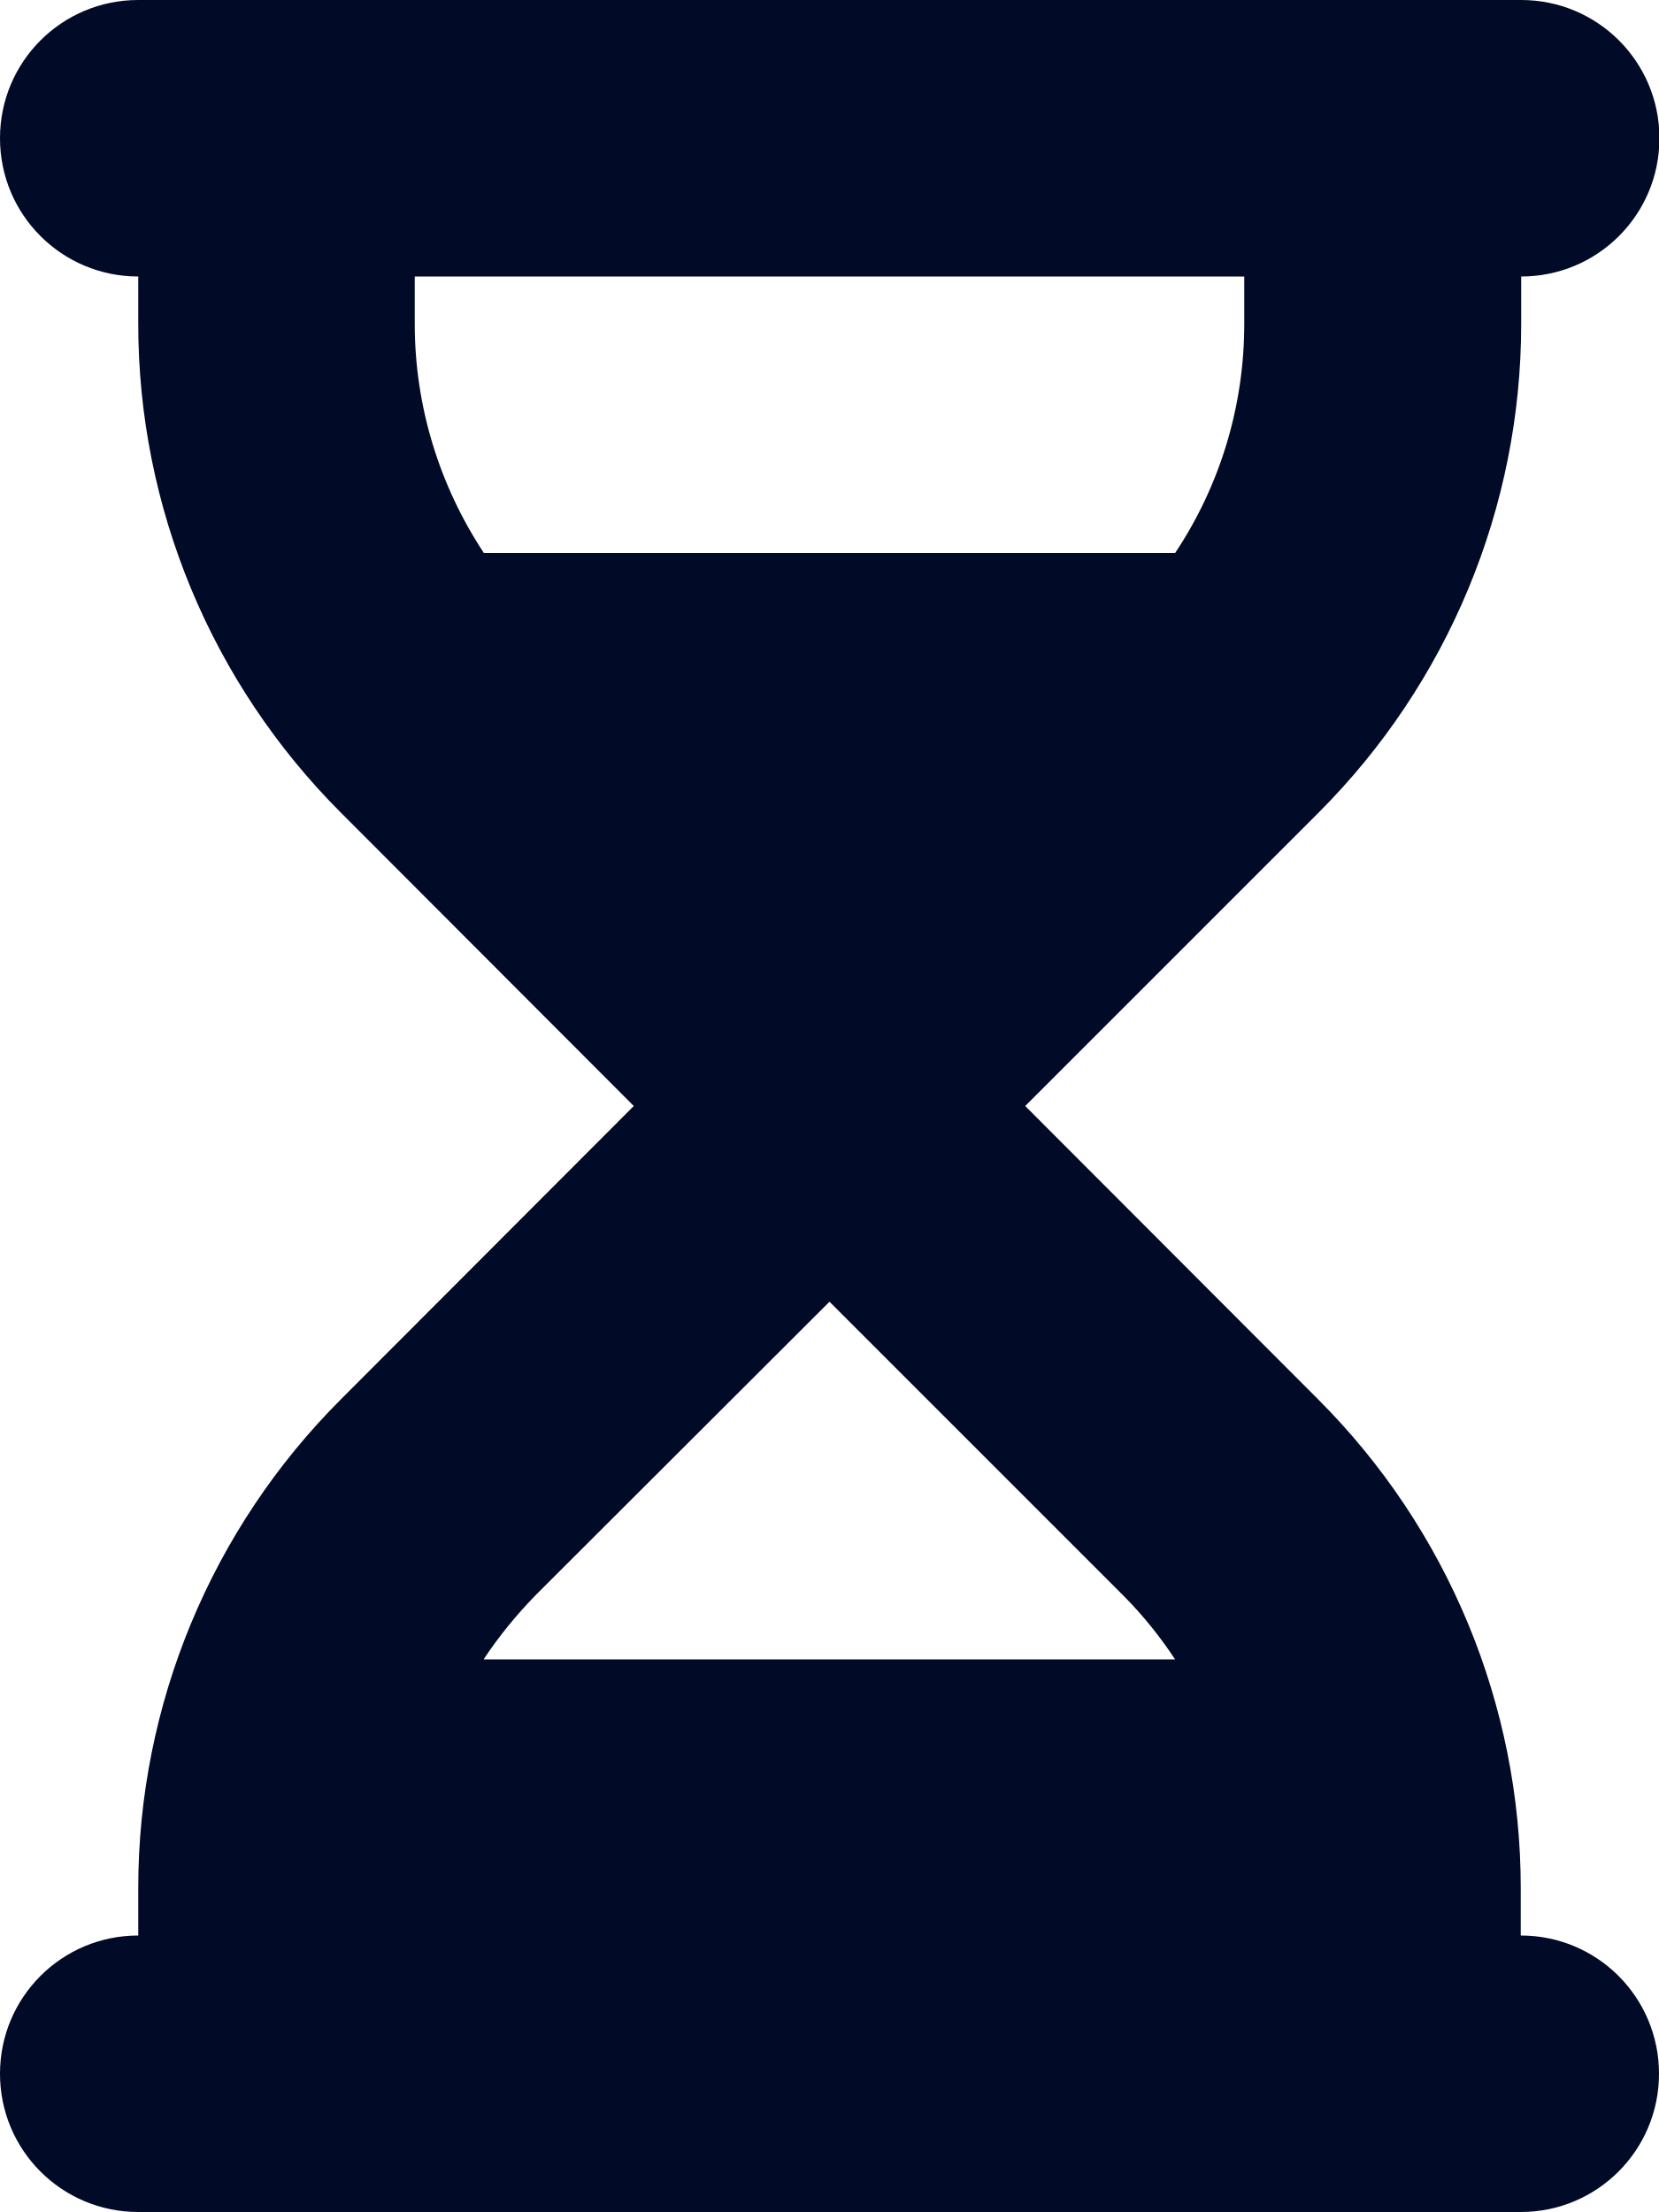
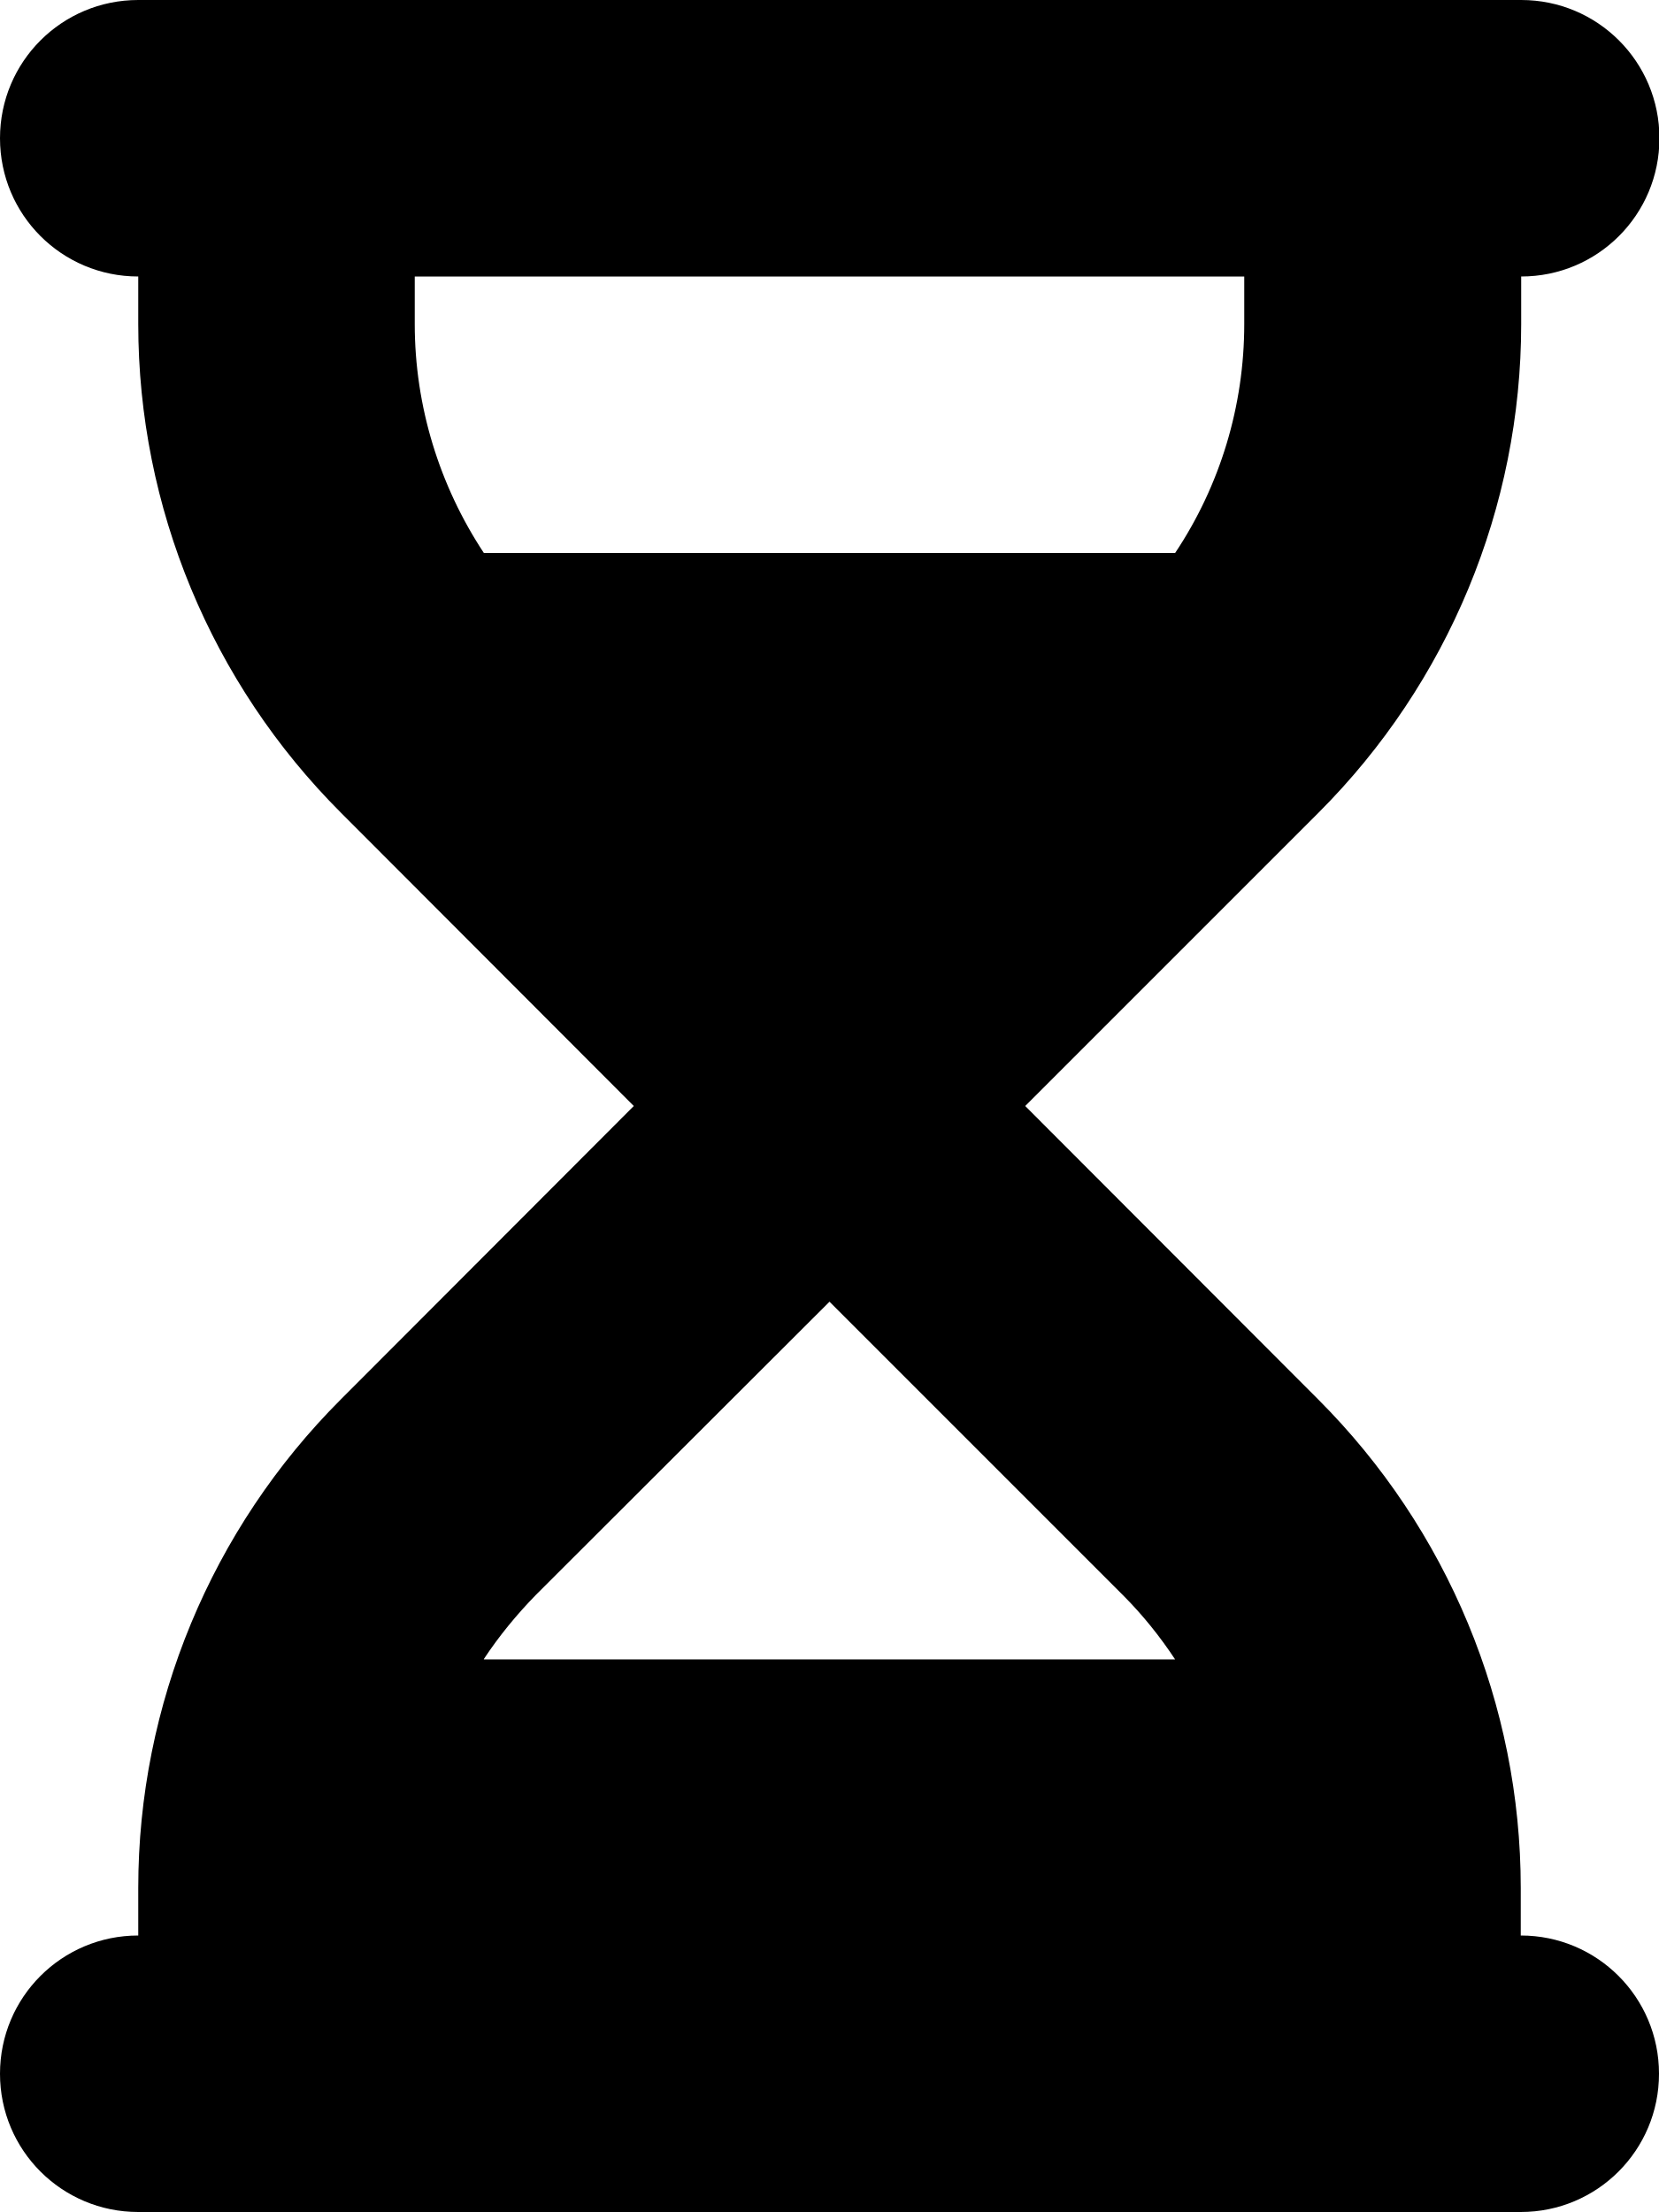
- <svg xmlns="http://www.w3.org/2000/svg" fill="#010A26" viewBox="0 0 384 512">
+ <svg xmlns="http://www.w3.org/2000/svg" fill="#000000" viewBox="0 0 384 512">
  <path d="M32 0C14.3 0 0 14.3 0 32S14.3 64 32 64V75c0 42.4 16.9 83.1 46.9 113.1L146.7 256 78.9 323.9C48.9 353.9 32 394.6 32 437v11c-17.7 0-32 14.3-32 32s14.3 32 32 32H64 320h32c17.7 0 32-14.3 32-32s-14.3-32-32-32V437c0-42.4-16.9-83.1-46.9-113.1L237.3 256l67.9-67.9c30-30 46.9-70.7 46.9-113.1V64c17.7 0 32-14.3 32-32s-14.3-32-32-32H320 64 32zM96 75V64H288V75c0 19-5.6 37.4-16 53H112c-10.3-15.6-16-34-16-53zm16 309c3.5-5.3 7.6-10.3 12.1-14.9L192 301.3l67.9 67.9c4.6 4.6 8.6 9.6 12.1 14.9H112z" />
</svg>
